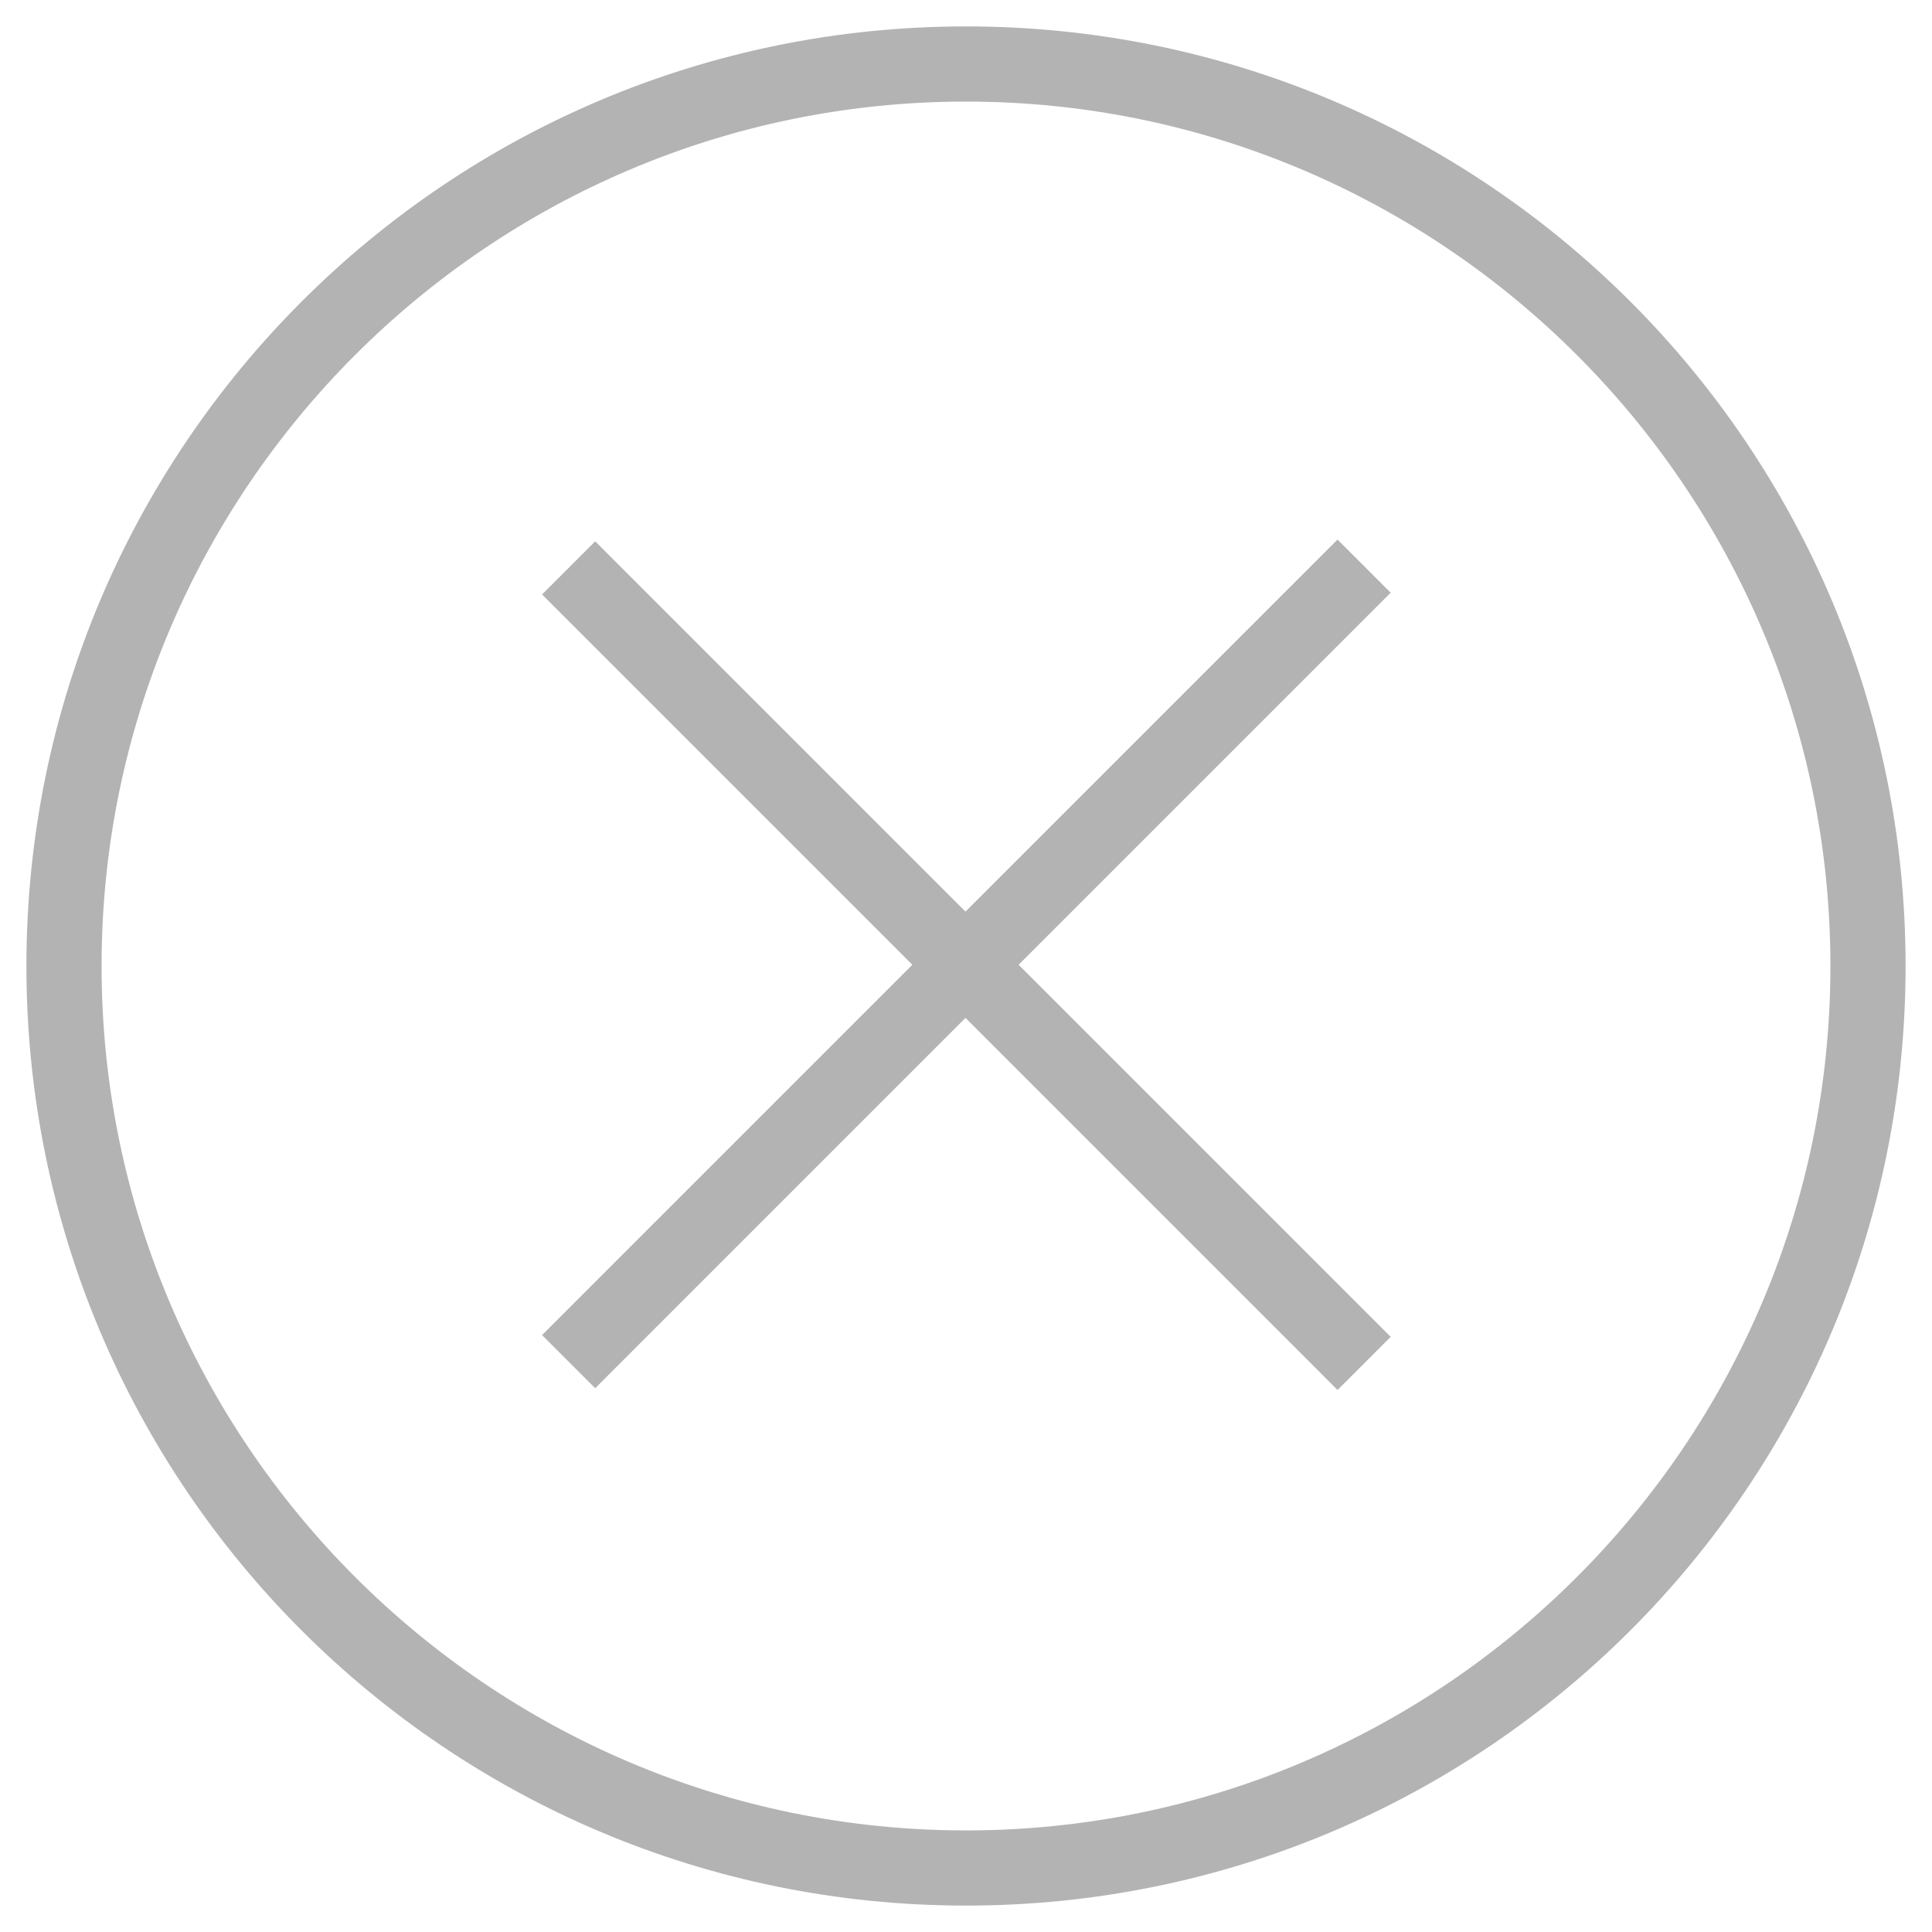
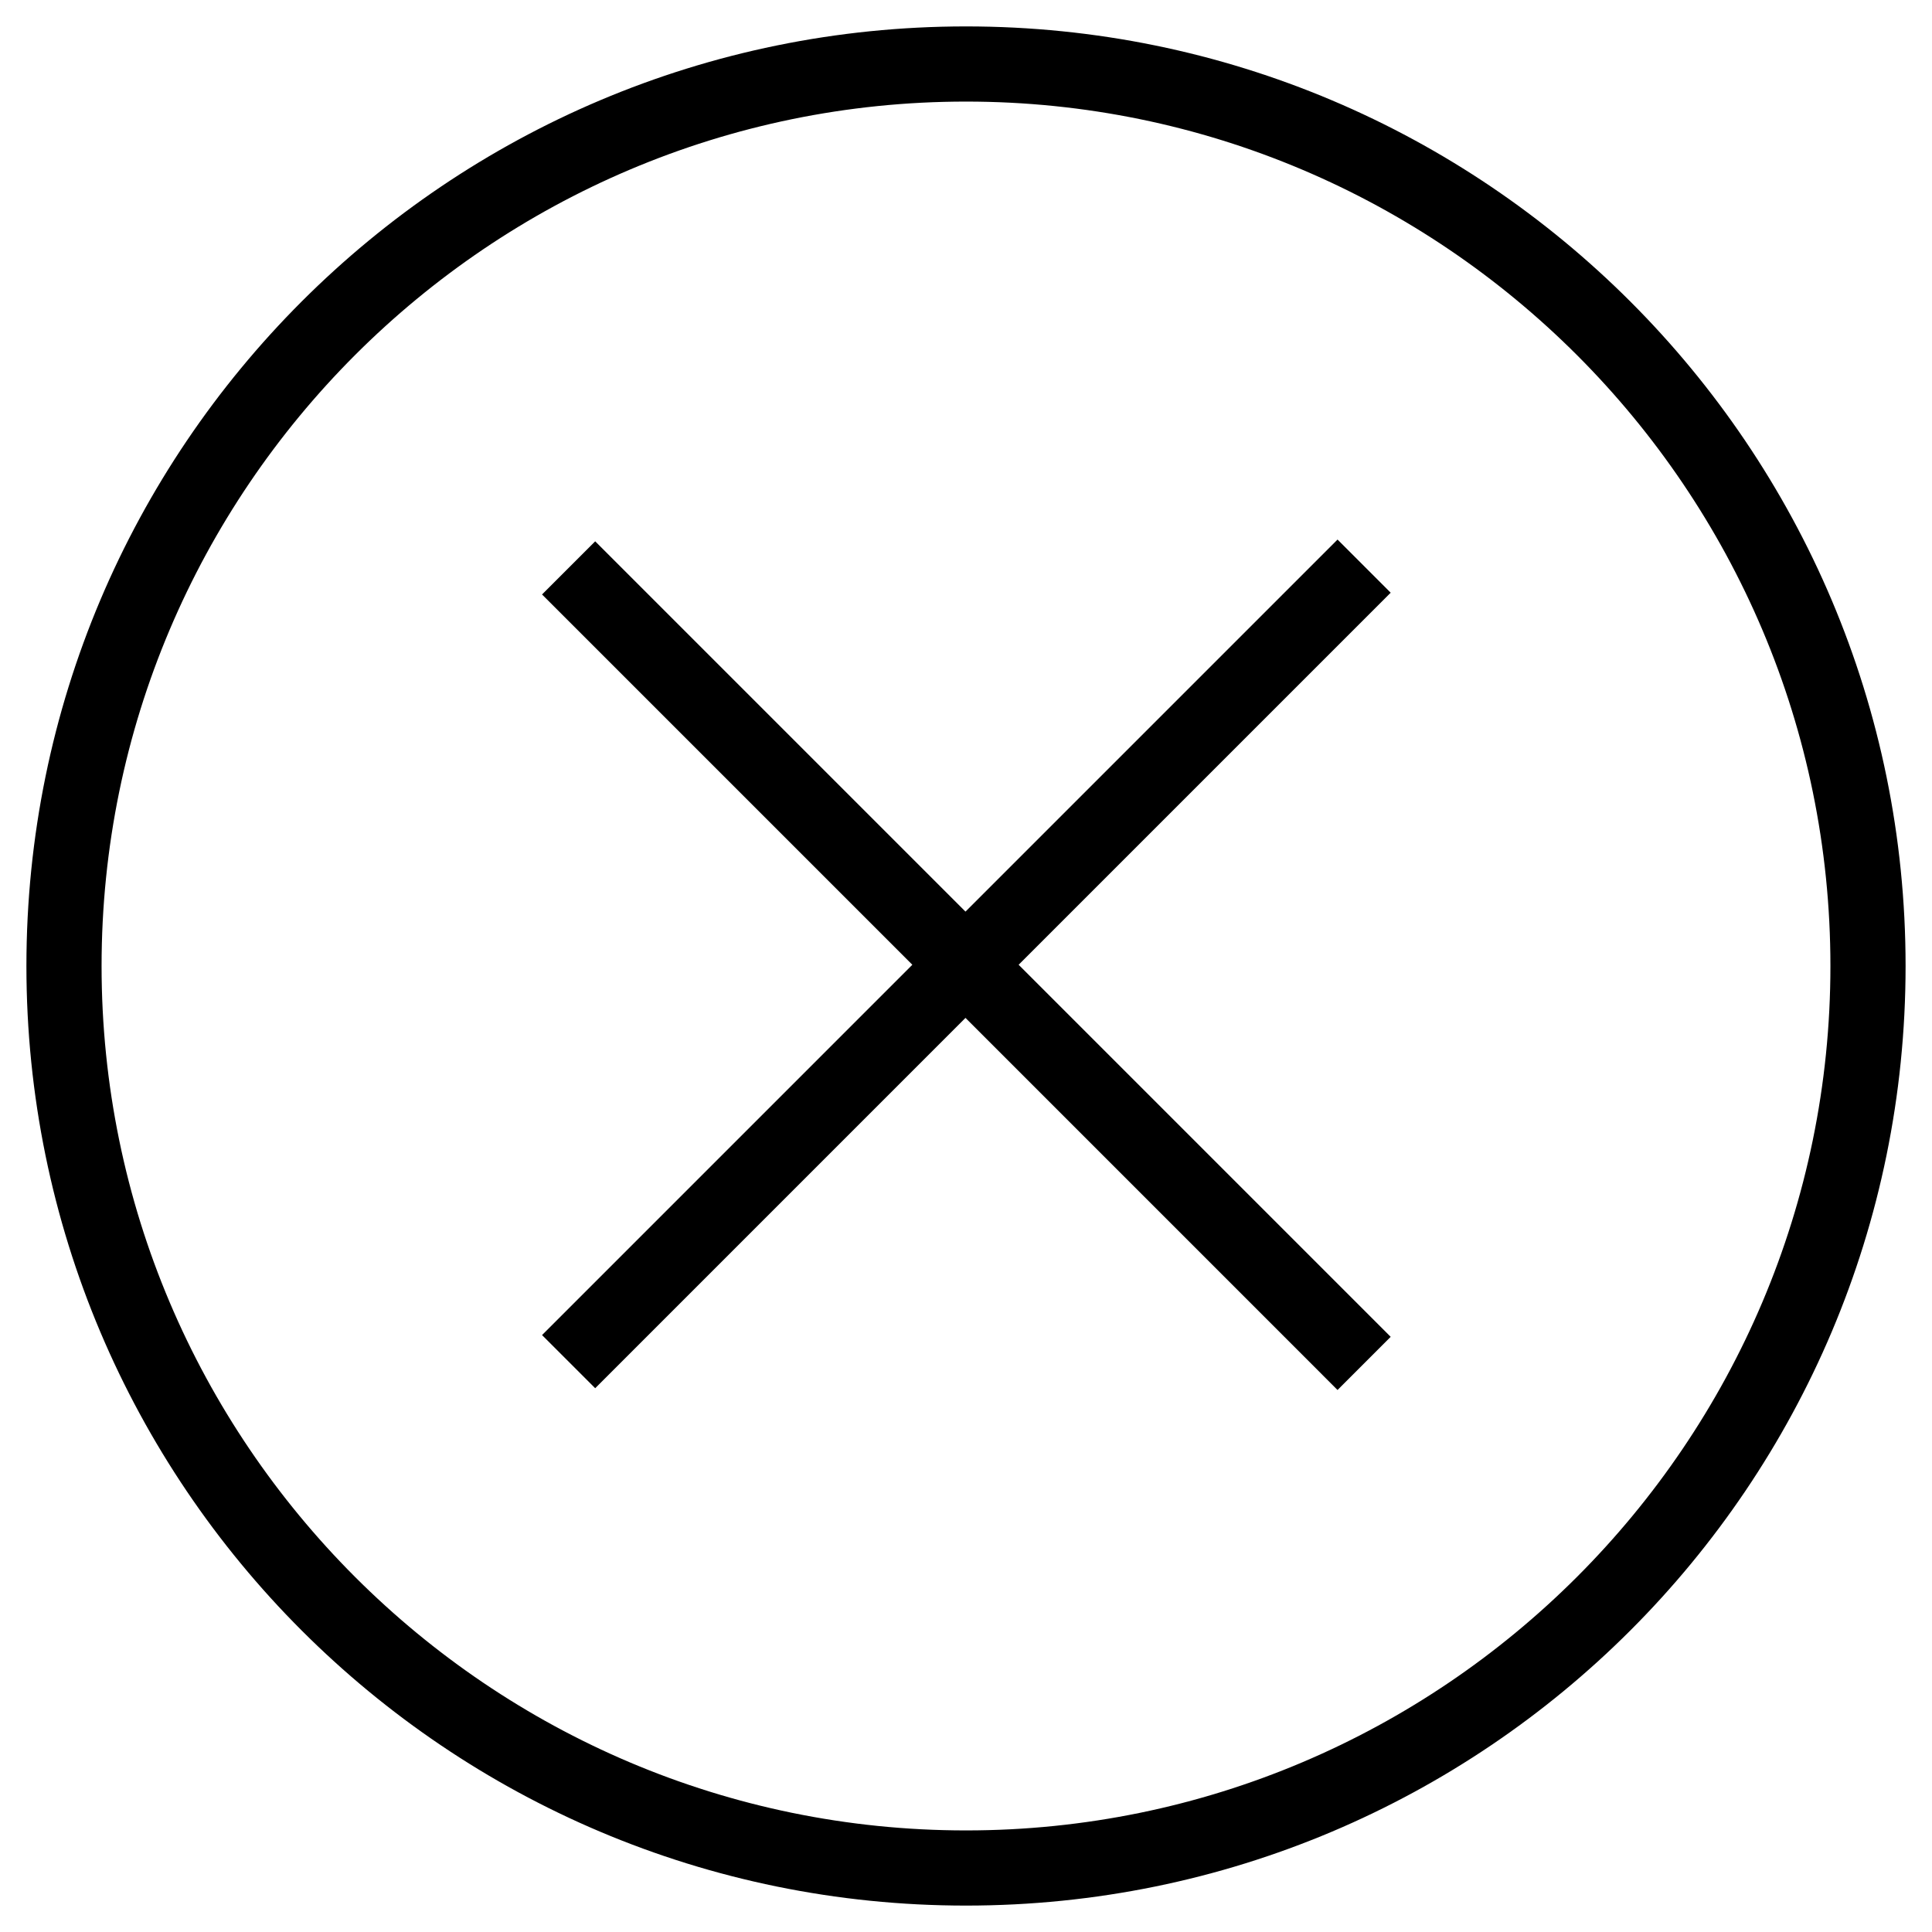
<svg xmlns="http://www.w3.org/2000/svg" enable-background="new 0 0 512 512" height="512px" id="Layer_1" version="1.1" viewBox="0 0 512 512" width="512px" xml:space="preserve">
  <defs id="defs9" />
-   <path d="M256,7C118.467,7,7,118.468,7,256.002C7,393.533,118.467,505,256,505s249-111.467,249-248.998  C505,118.468,393.533,7,256,7z M256,485.08c-126.31,0-229.08-102.771-229.08-229.078C26.92,129.692,129.69,26.92,256,26.92  c126.309,0,229.08,102.771,229.08,229.082C485.08,382.309,382.309,485.08,256,485.08z" fill="#425661" id="path2" style="fill:#b3b3b3" />
-   <polygon fill="#425661" points="368.545,157.073 354.461,142.988 255.863,241.587 157.733,143.456 143.648,157.54 241.78,255.672   143.648,353.809 157.733,367.893 255.863,269.75 354.461,368.361 368.545,354.275 269.947,255.672 " id="polygon4" style="fill:#b3b3b3" />
+   <path d="M256,7C118.467,7,7,118.468,7,256.002C7,393.533,118.467,505,256,505s249-111.467,249-248.998  C505,118.468,393.533,7,256,7z M256,485.08c-126.31,0-229.08-102.771-229.08-229.078C26.92,129.692,129.69,26.92,256,26.92  c126.309,0,229.08,102.771,229.08,229.082C485.08,382.309,382.309,485.08,256,485.08z" fill="#425661" id="path2" style="fill:#000000" />
+   <polygon fill="#425661" points="368.545,157.073 354.461,142.988 255.863,241.587 157.733,143.456 143.648,157.54 241.78,255.672   143.648,353.809 157.733,367.893 255.863,269.75 354.461,368.361 368.545,354.275 269.947,255.672 " id="polygon4" style="fill:#000000" />
</svg>
